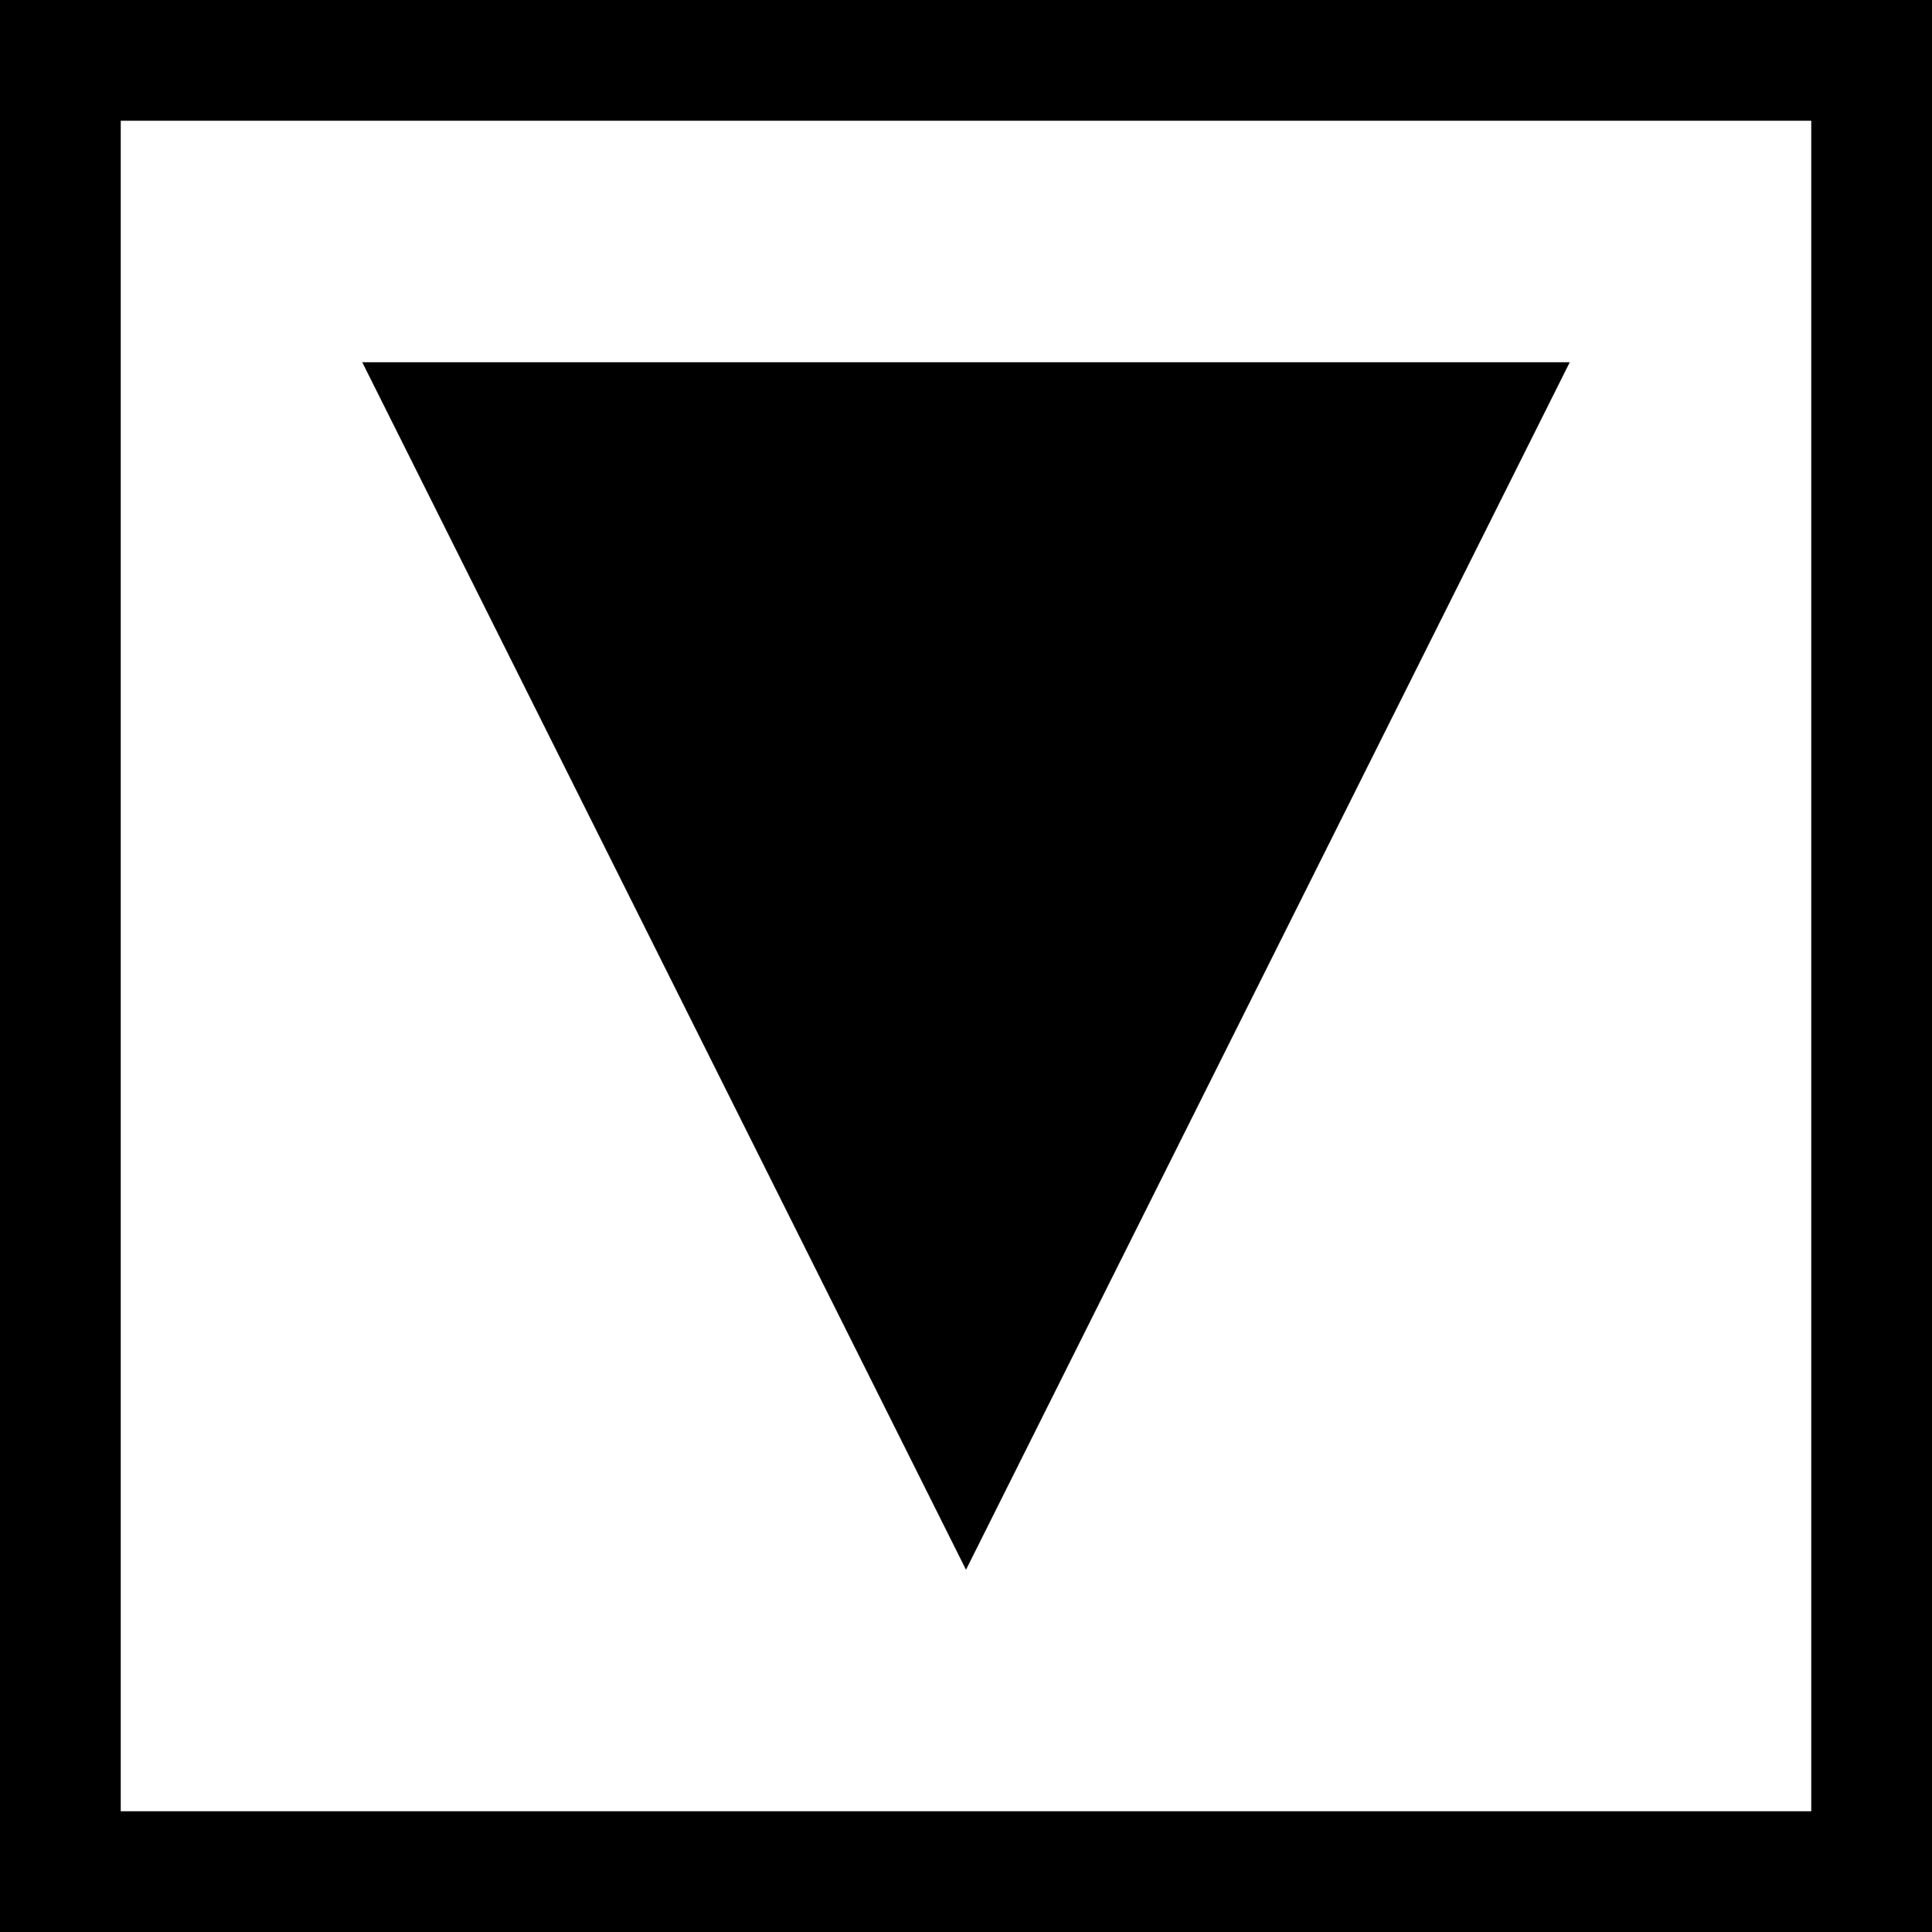
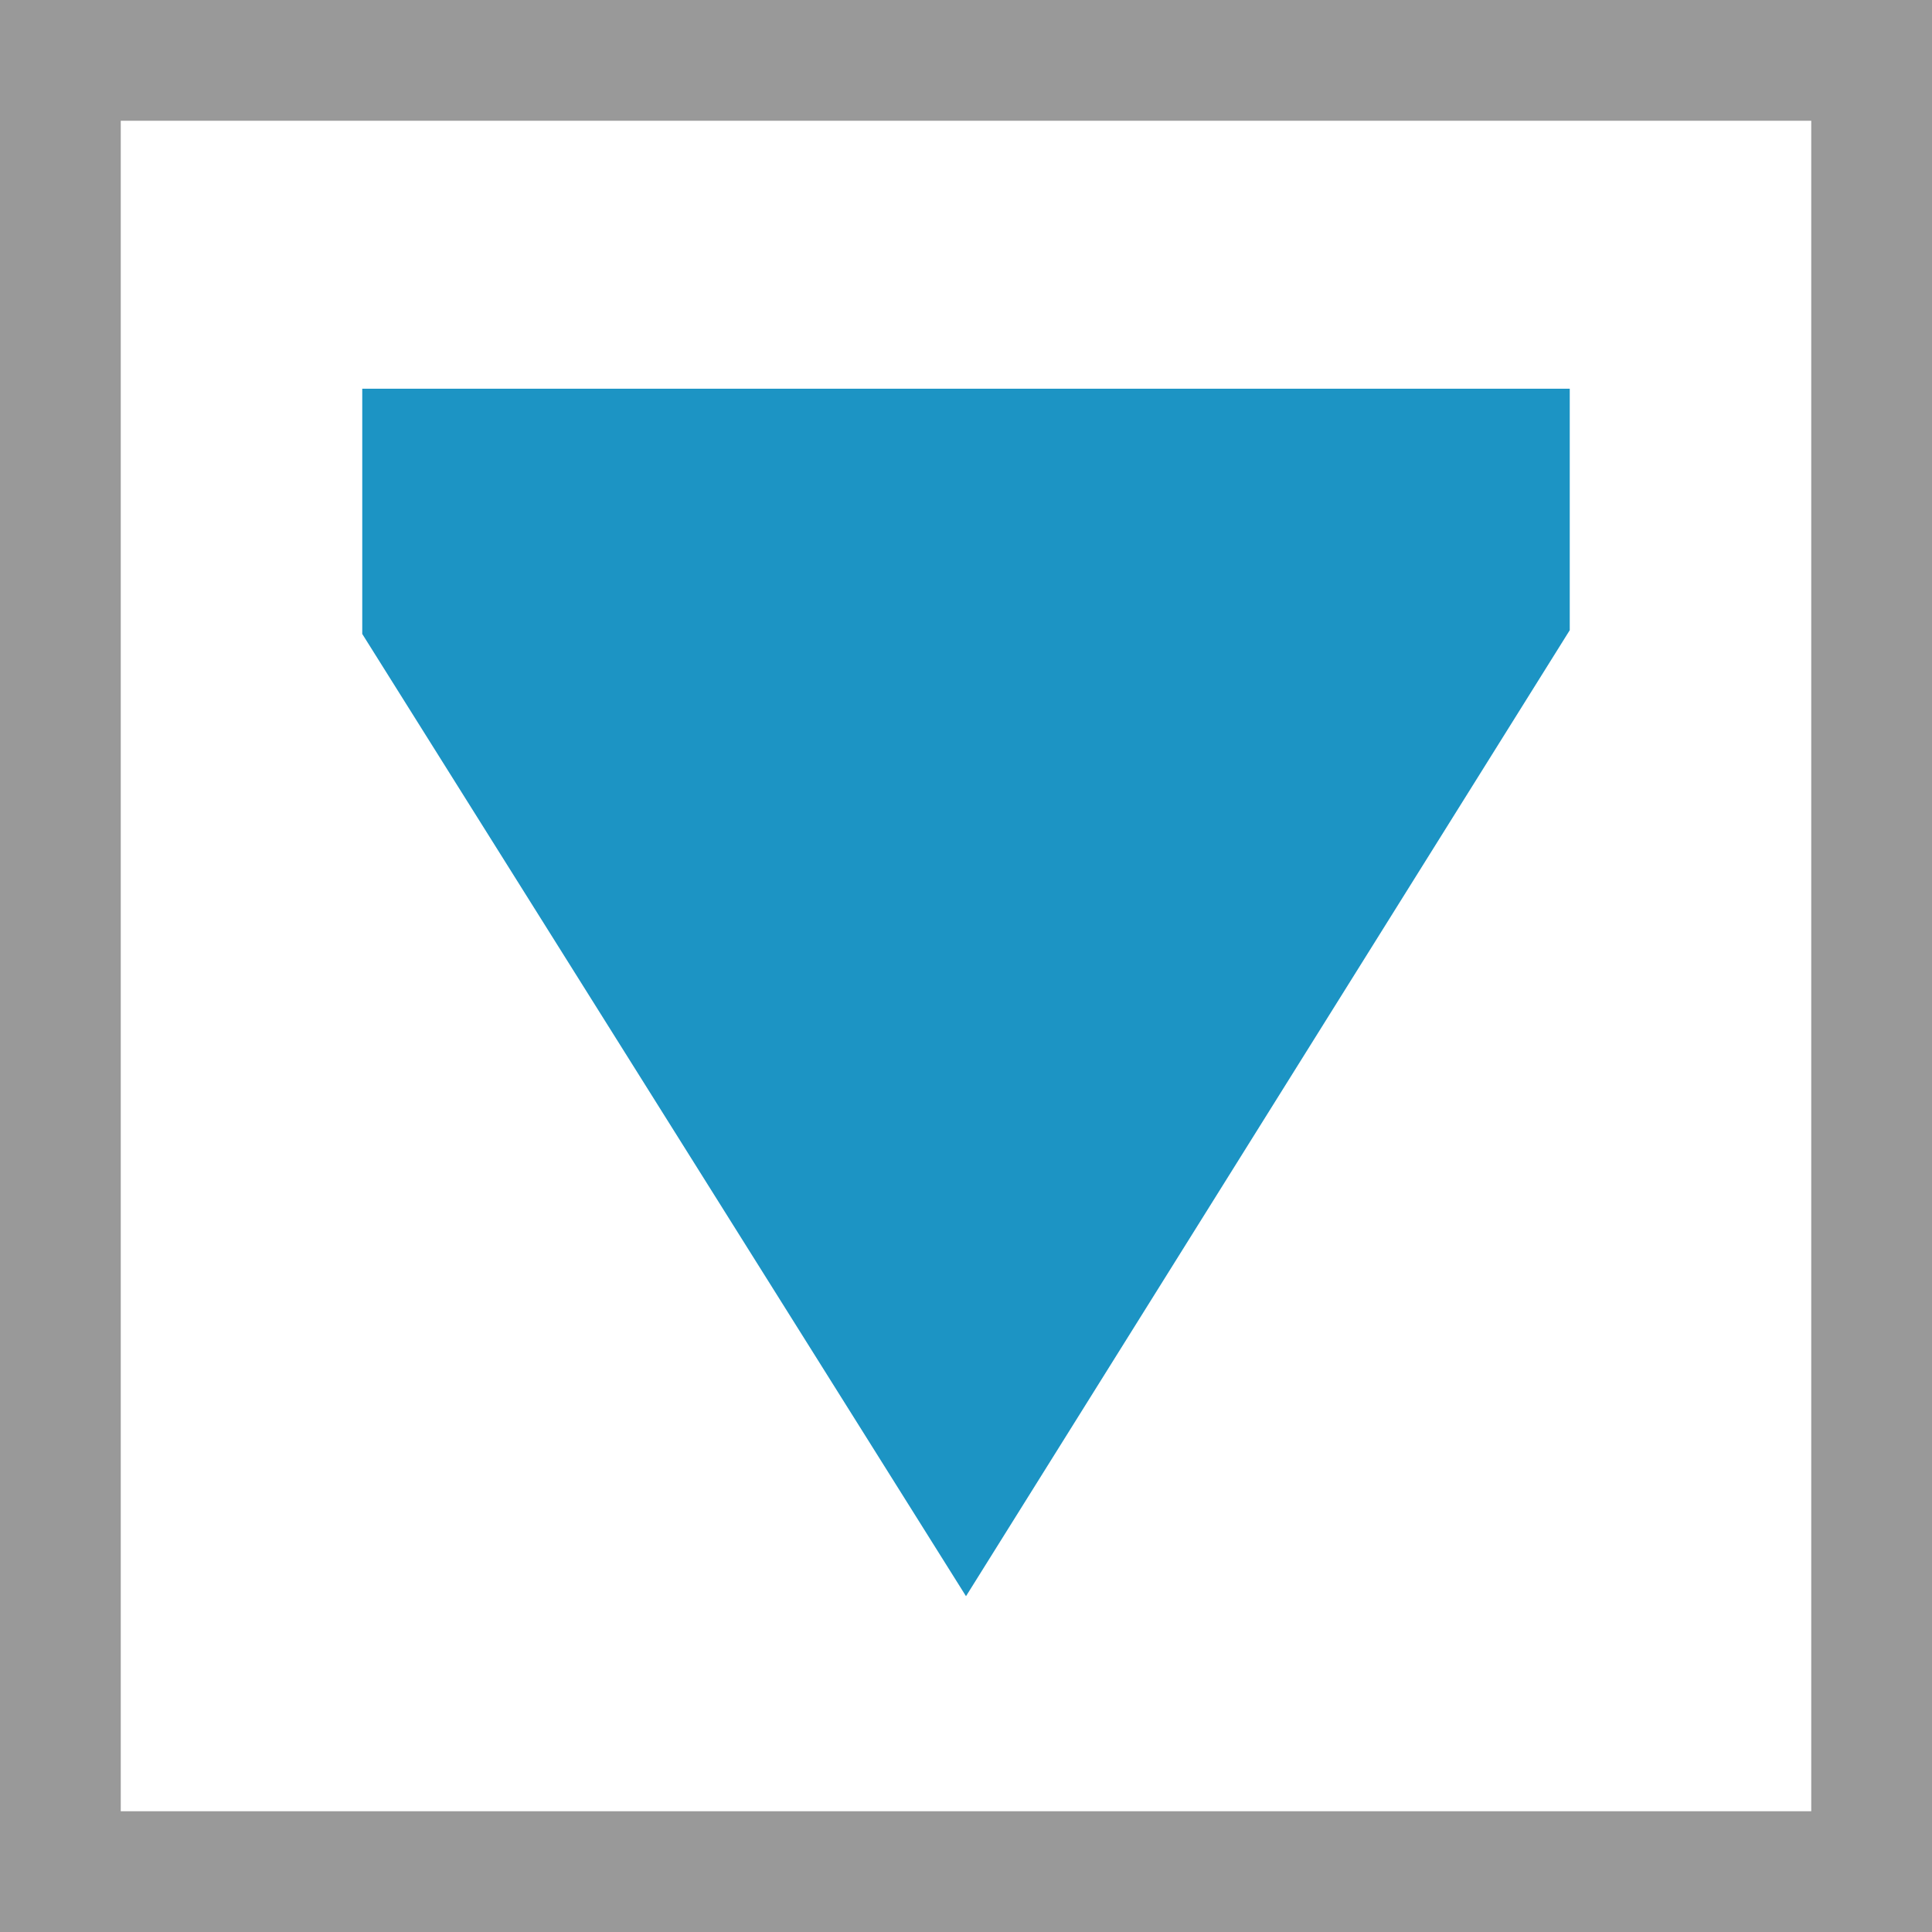
- <svg xmlns="http://www.w3.org/2000/svg" viewBox="0 0 16 16" width="16px" height="16px">
-   <rect id="border" fill="#000" width="16px" height="16px" />
-   <rect id="background" fill="#fff" x="1px" y="1px" width="14px" height="14px" />
-   <polygon fill="#000" points="3,3 13,3 8,13" />
+ <svg xmlns="http://www.w3.org/2000/svg" version="1.1" id="Layer_1" x="0px" y="0px" width="16px" height="16px" viewBox="0 0 16 16" enable-background="new 0 0 16 16" xml:space="preserve">
+   <rect id="border" fill="#999999" width="16" height="16" />
+   <rect id="background" x="1" y="1" fill="#FFFFFF" width="14" height="14" />
+   <polygon fill="#1C94C4" points="3,5.25 3,3.219 13,3.219 13,5.219 8,13.219 " />
</svg>
